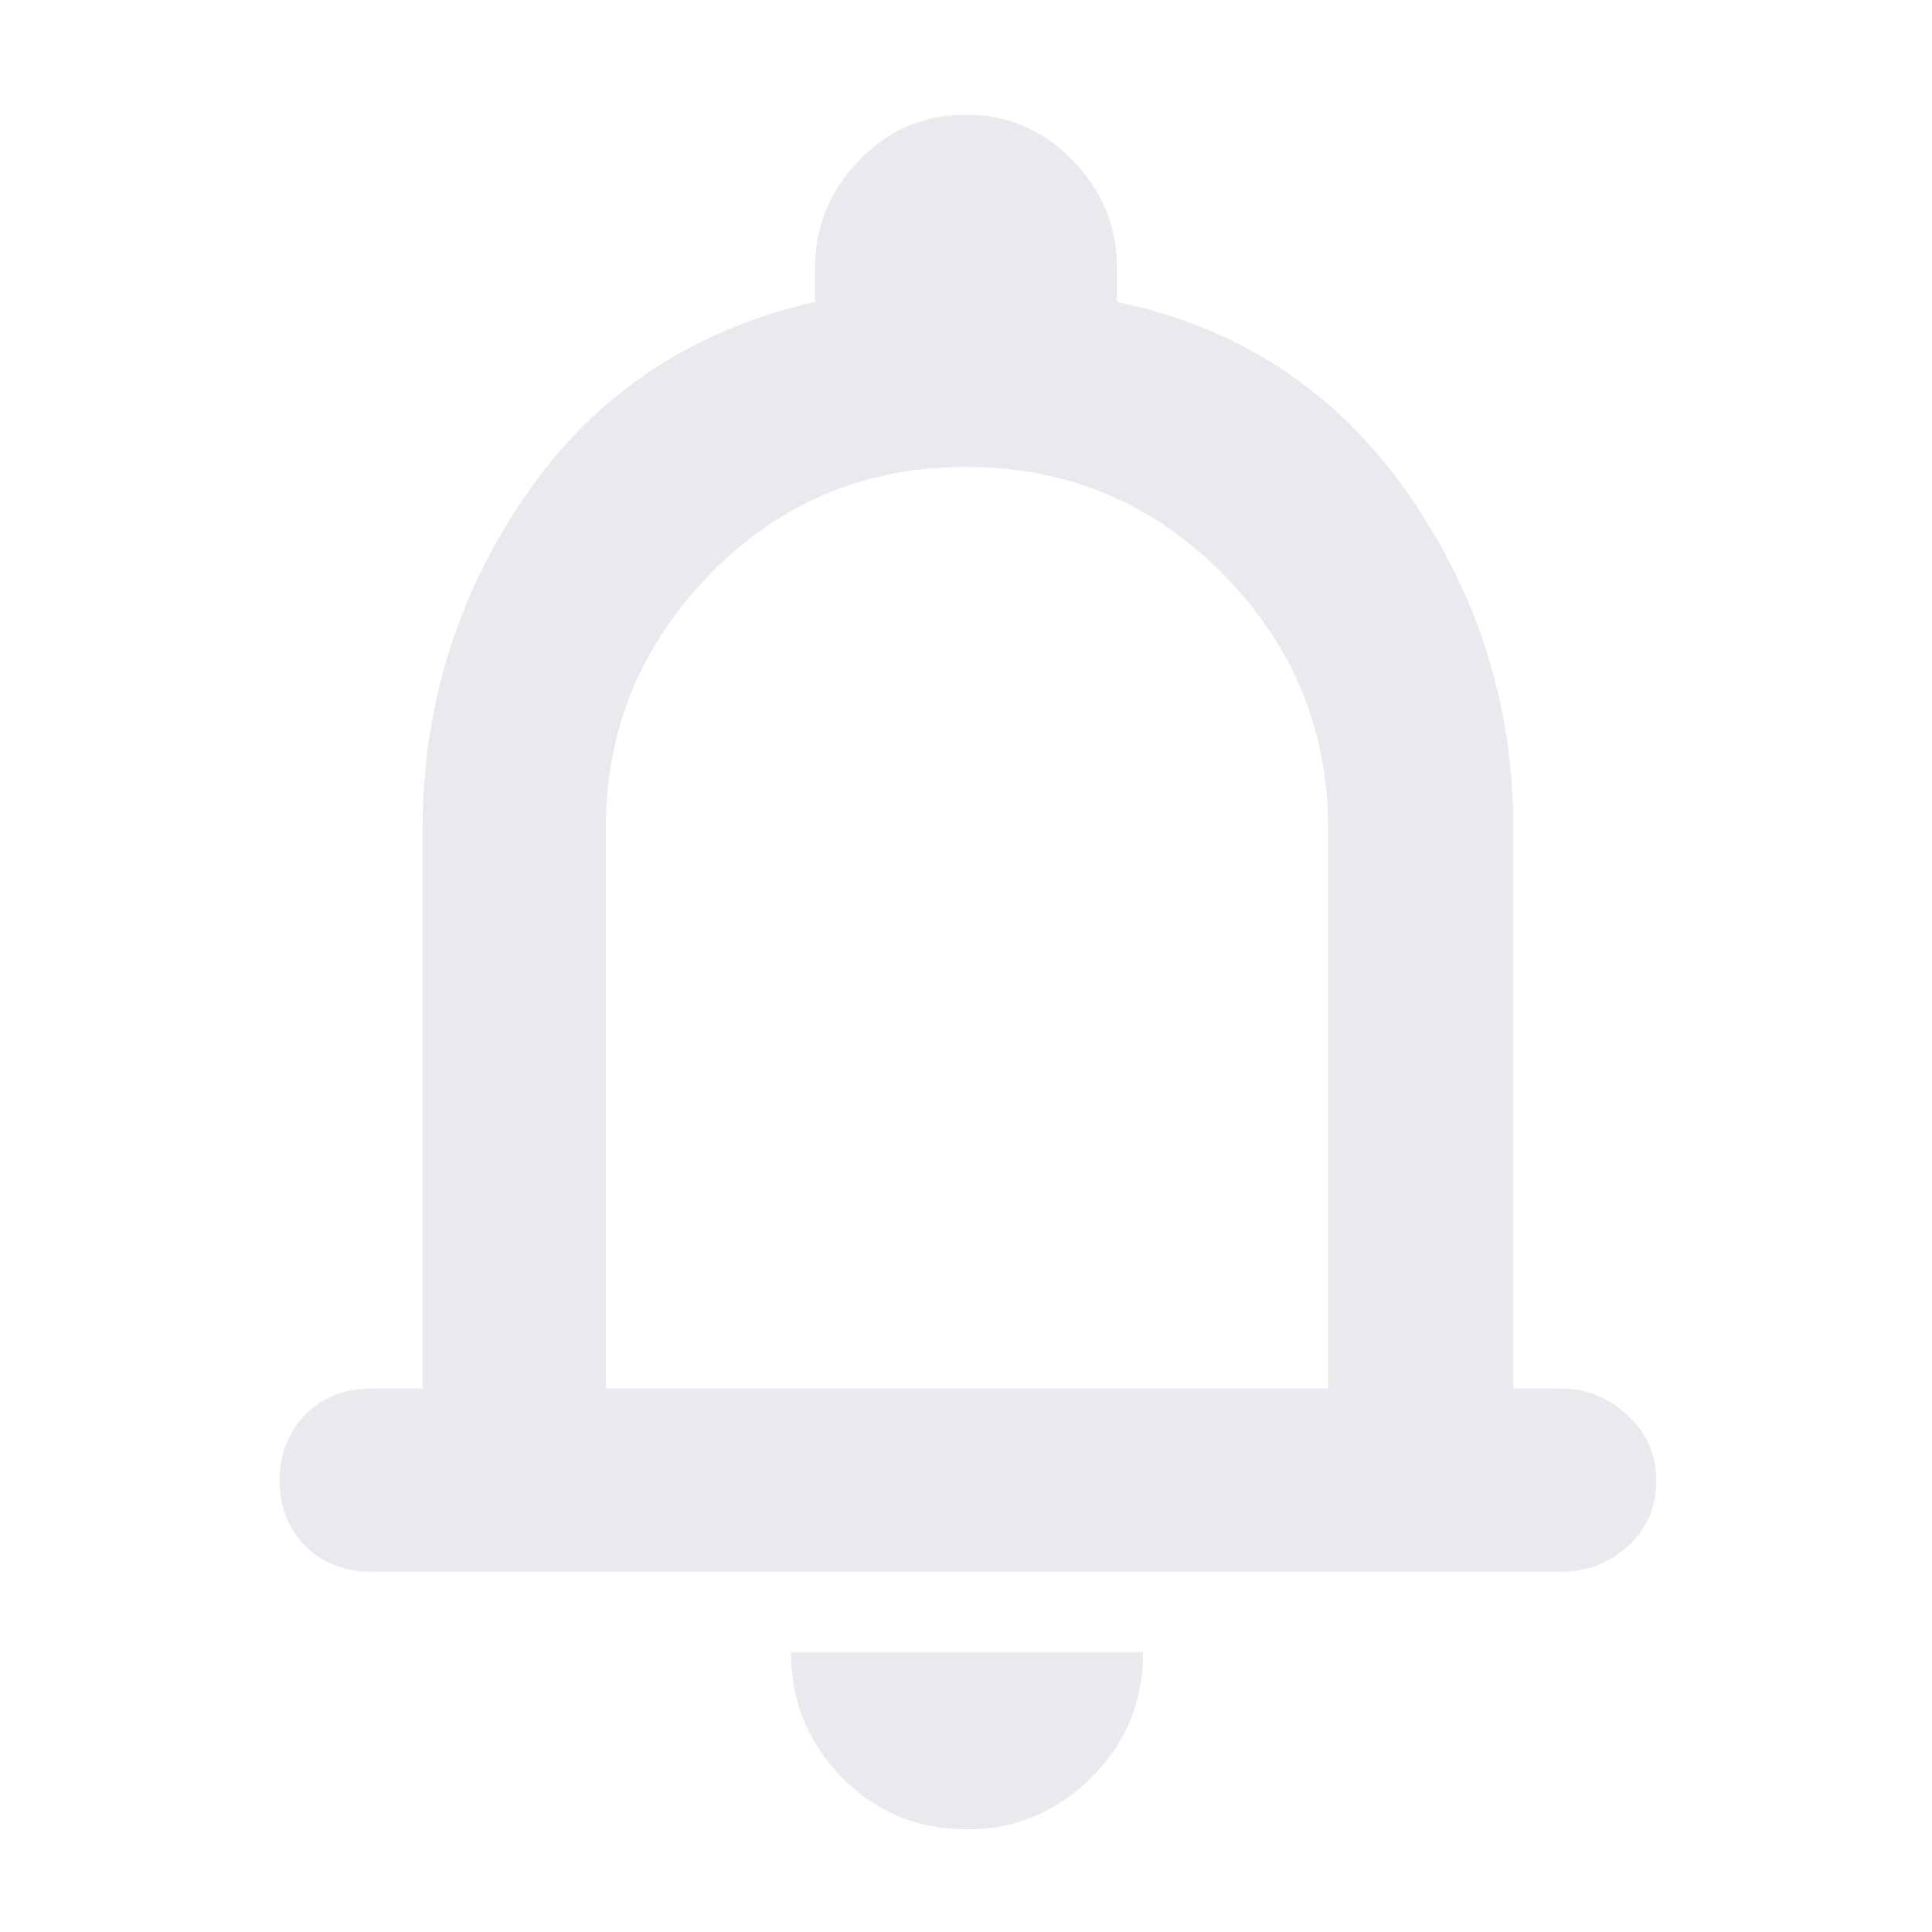
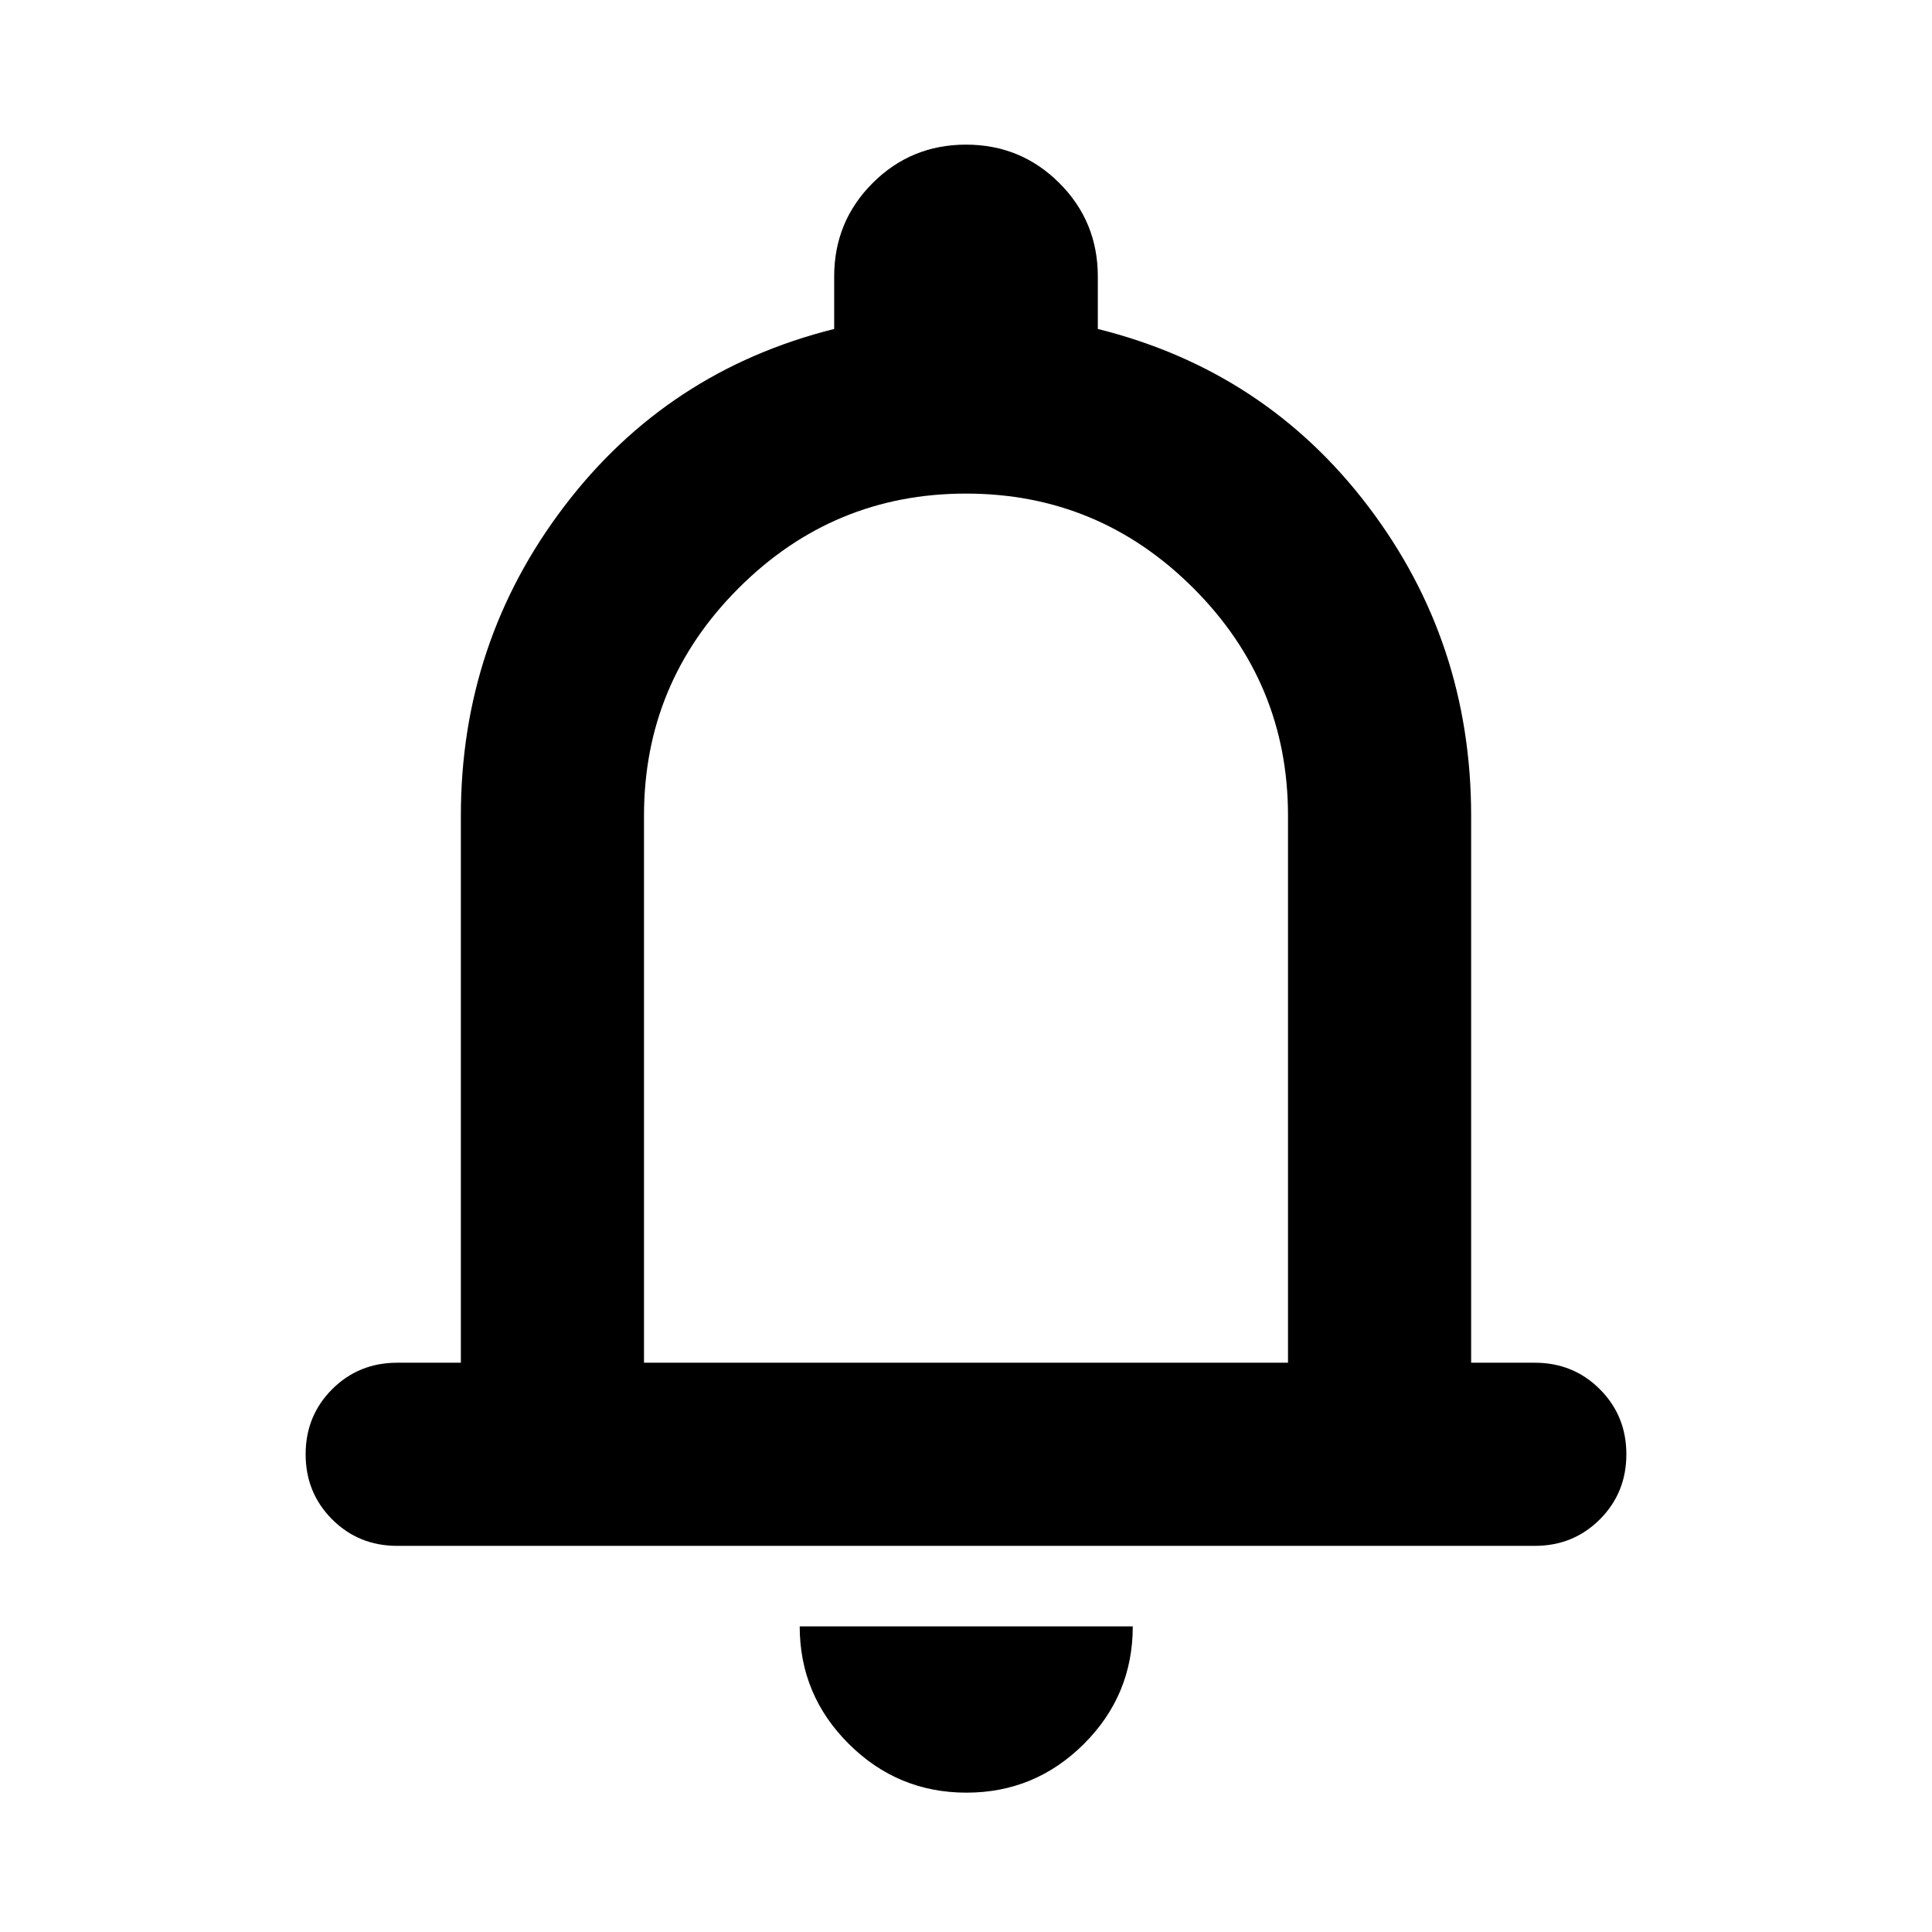
- <svg xmlns="http://www.w3.org/2000/svg" height="24px" viewBox="0 -960 960 960" width="24px" fill="#e8eaed">
-   <path d="M185-179q-20.75 0-33.37-12.86Q139-204.72 139-224.36T151.63-257q12.62-13 33.37-13h25v-278q0-91.69 51.5-166.35Q313-789 405-810v-17q0-30.58 21.84-53.29T479.88-903q31.2 0 53.16 22.71Q555-857.58 555-827v17q91 19 144 94.39T752-548v278h24q18.67 0 32.84 13.38Q823-243.25 823-224.51q0 20.14-14.16 32.83Q794.67-179 776-179H185Zm295-319Zm.46 447q-36.94 0-62.2-25.85Q393-102.7 393-139h175q0 37-25.95 62.5T480.46-51ZM301-270h359v-277.57Q660-622 607.42-675t-127.5-53Q405-728 353-674.88T301-548v278Z" />
+ <svg xmlns="http://www.w3.org/2000/svg" height="24px" viewBox="0 -960 960 960" width="24px" fill="#000000">
+   <path d="M197.37-191.87q-19.15 0-32.33-13.17-13.17-13.18-13.17-32.33t13.17-32.33q13.18-13.17 32.33-13.17H229v-271.87q0-86.11 51.32-153.6 51.31-67.49 134.18-88.2v-26.09q0-27.29 19.1-46.4 19.11-19.1 46.4-19.1t46.4 19.1q19.1 19.11 19.1 46.4v26.09q83.11 20.71 134.3 88.08Q731-641.09 731-554.74v271.87h31.63q19.15 0 32.33 13.17 13.17 13.18 13.17 32.33t-13.17 32.33q-13.18 13.17-32.33 13.17H197.37ZM480-498.8Zm.24 429.56q-34.18 0-58.53-24.27-24.34-24.27-24.34-58.36h165.5q0 34.2-24.27 58.41-24.28 24.22-58.36 24.22ZM320-282.87h320v-271.87q0-66-47-113t-113-47q-66 0-113 47t-47 113v271.87Z" />
</svg>
